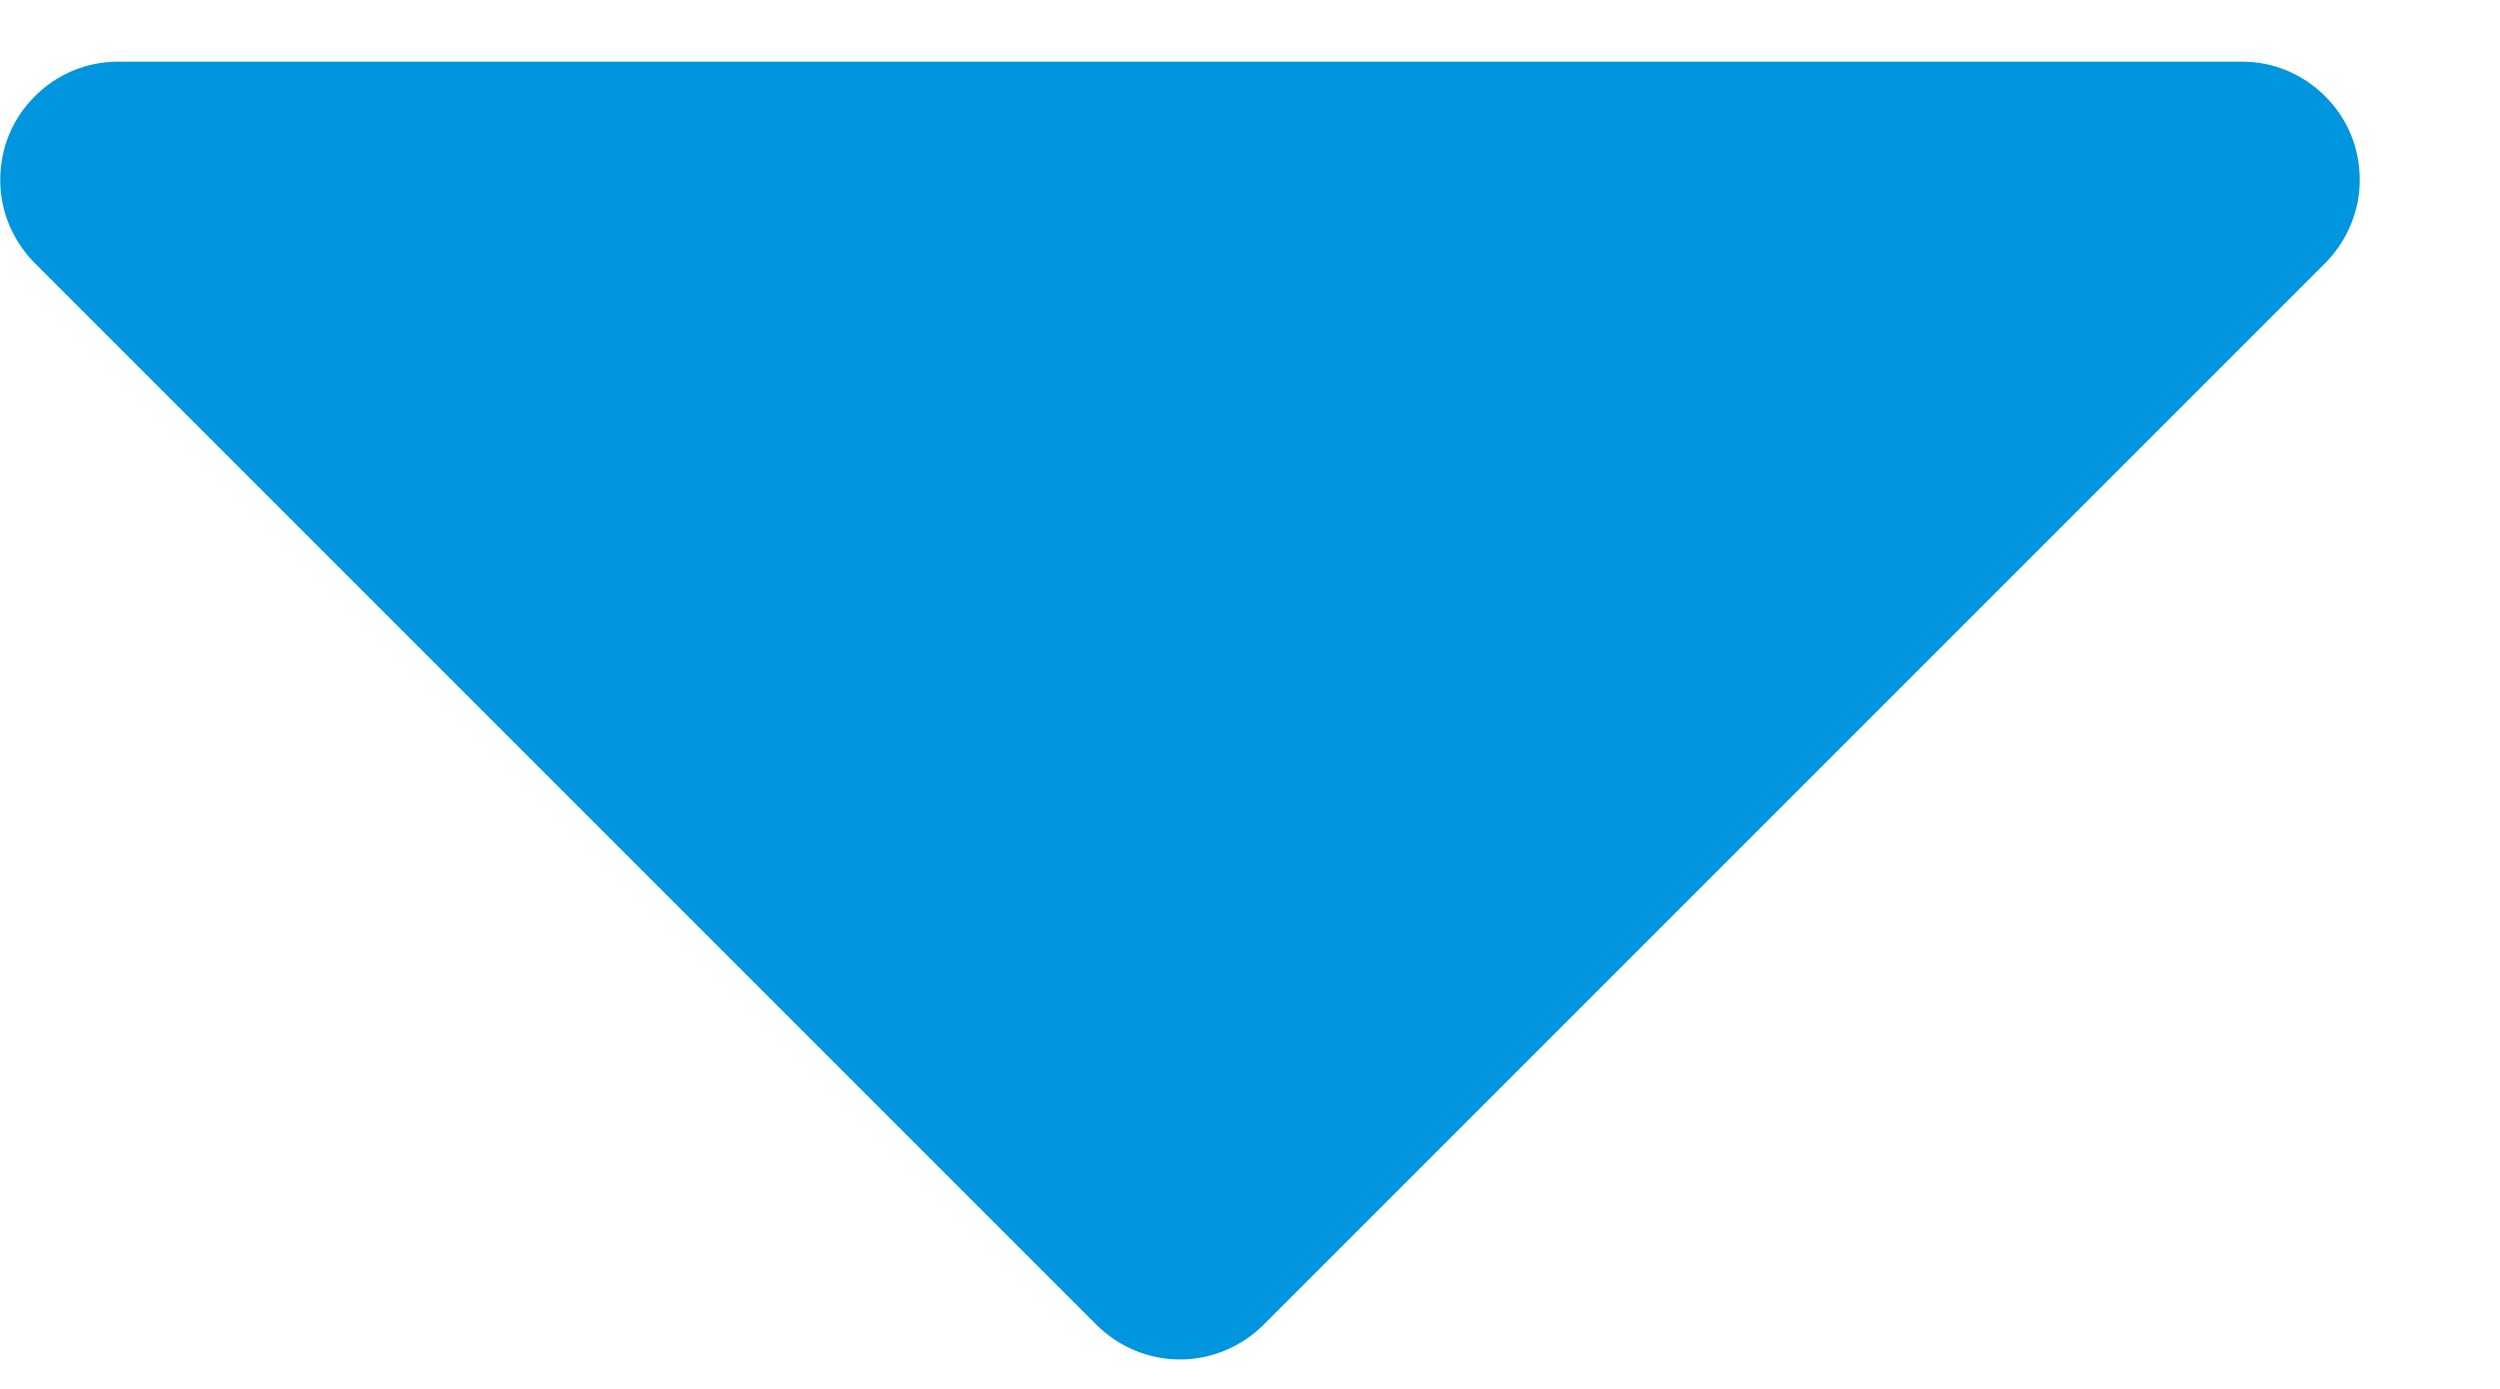
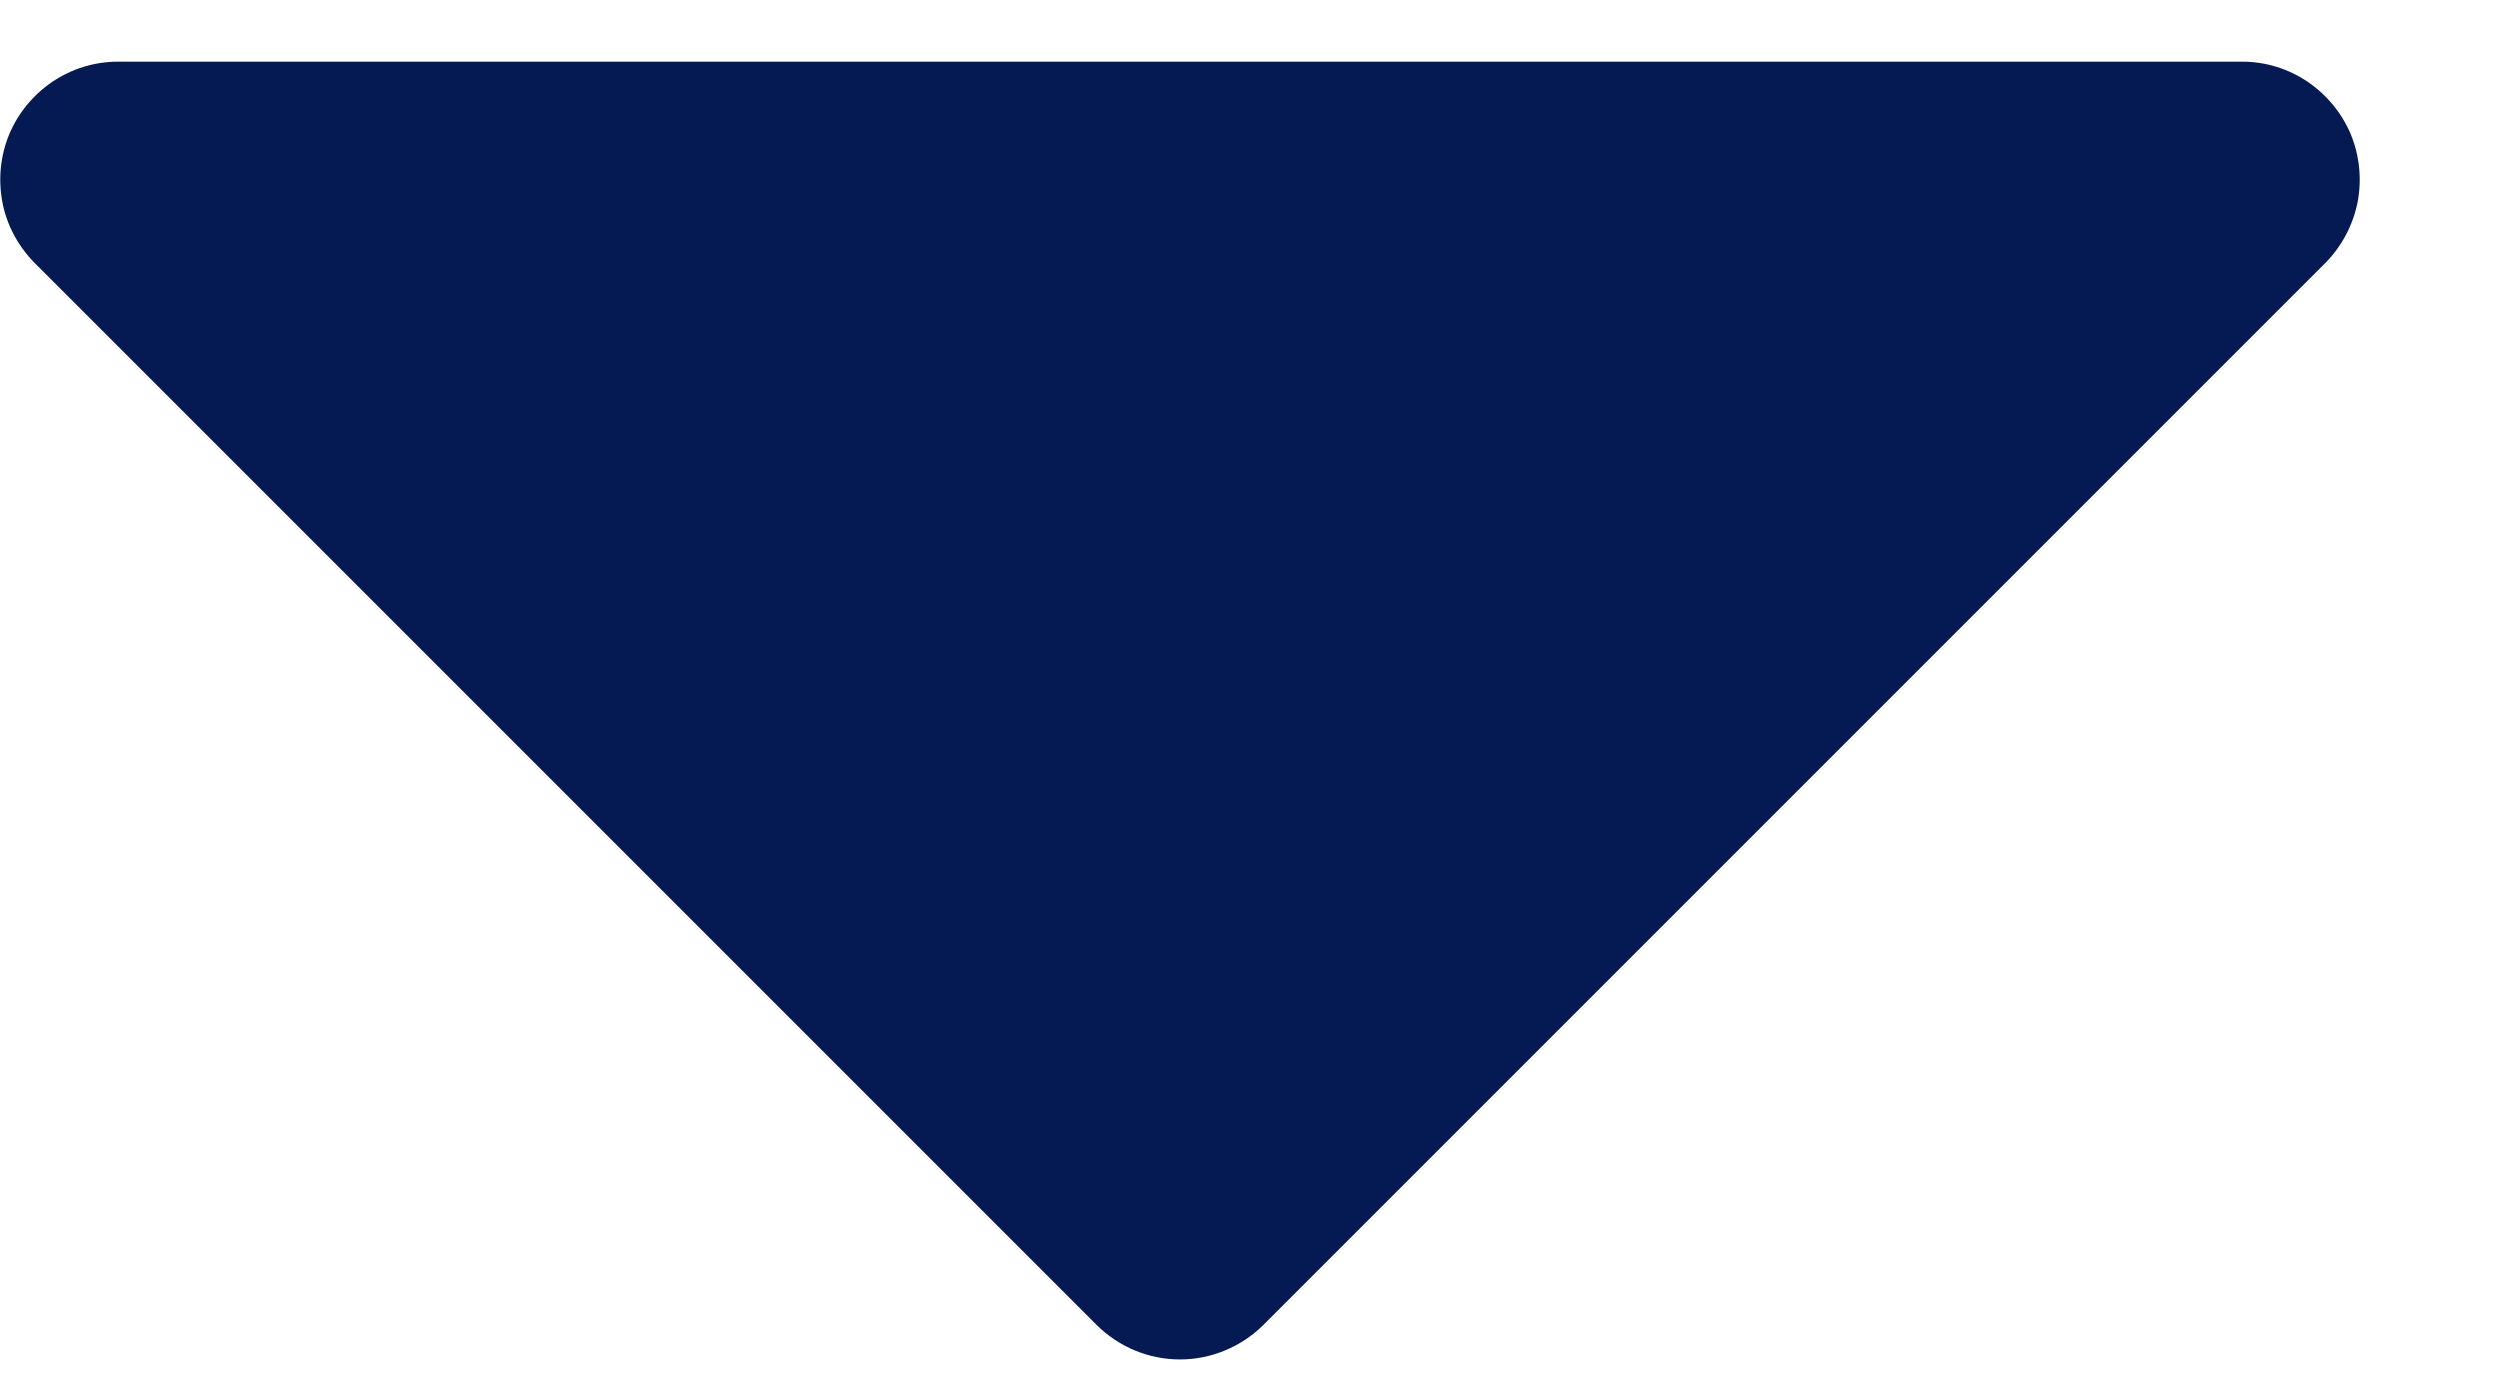
<svg xmlns="http://www.w3.org/2000/svg" width="9" height="5" viewBox="0 0 9 5" fill="none">
-   <path d="M8.072 0.222H0.425C0.341 0.222 0.259 0.247 0.189 0.294C0.12 0.341 0.065 0.407 0.033 0.484C0.001 0.562 -0.007 0.647 0.009 0.73C0.025 0.812 0.066 0.887 0.125 0.947L3.948 4.77C4.028 4.849 4.135 4.894 4.248 4.894C4.36 4.894 4.468 4.849 4.548 4.77L8.371 0.947C8.43 0.887 8.47 0.812 8.487 0.73C8.503 0.647 8.495 0.562 8.463 0.484C8.431 0.407 8.376 0.341 8.307 0.294C8.237 0.247 8.156 0.222 8.072 0.222Z" fill="#0096DF" />
+   <path d="M8.072 0.222H0.425C0.341 0.222 0.259 0.247 0.189 0.294C0.12 0.341 0.065 0.407 0.033 0.484C0.001 0.562 -0.007 0.647 0.009 0.73C0.025 0.812 0.066 0.887 0.125 0.947L3.948 4.77C4.028 4.849 4.135 4.894 4.248 4.894C4.36 4.894 4.468 4.849 4.548 4.77L8.371 0.947C8.43 0.887 8.47 0.812 8.487 0.73C8.503 0.647 8.495 0.562 8.463 0.484C8.431 0.407 8.376 0.341 8.307 0.294C8.237 0.247 8.156 0.222 8.072 0.222Z" fill="#051a53" />
</svg>
